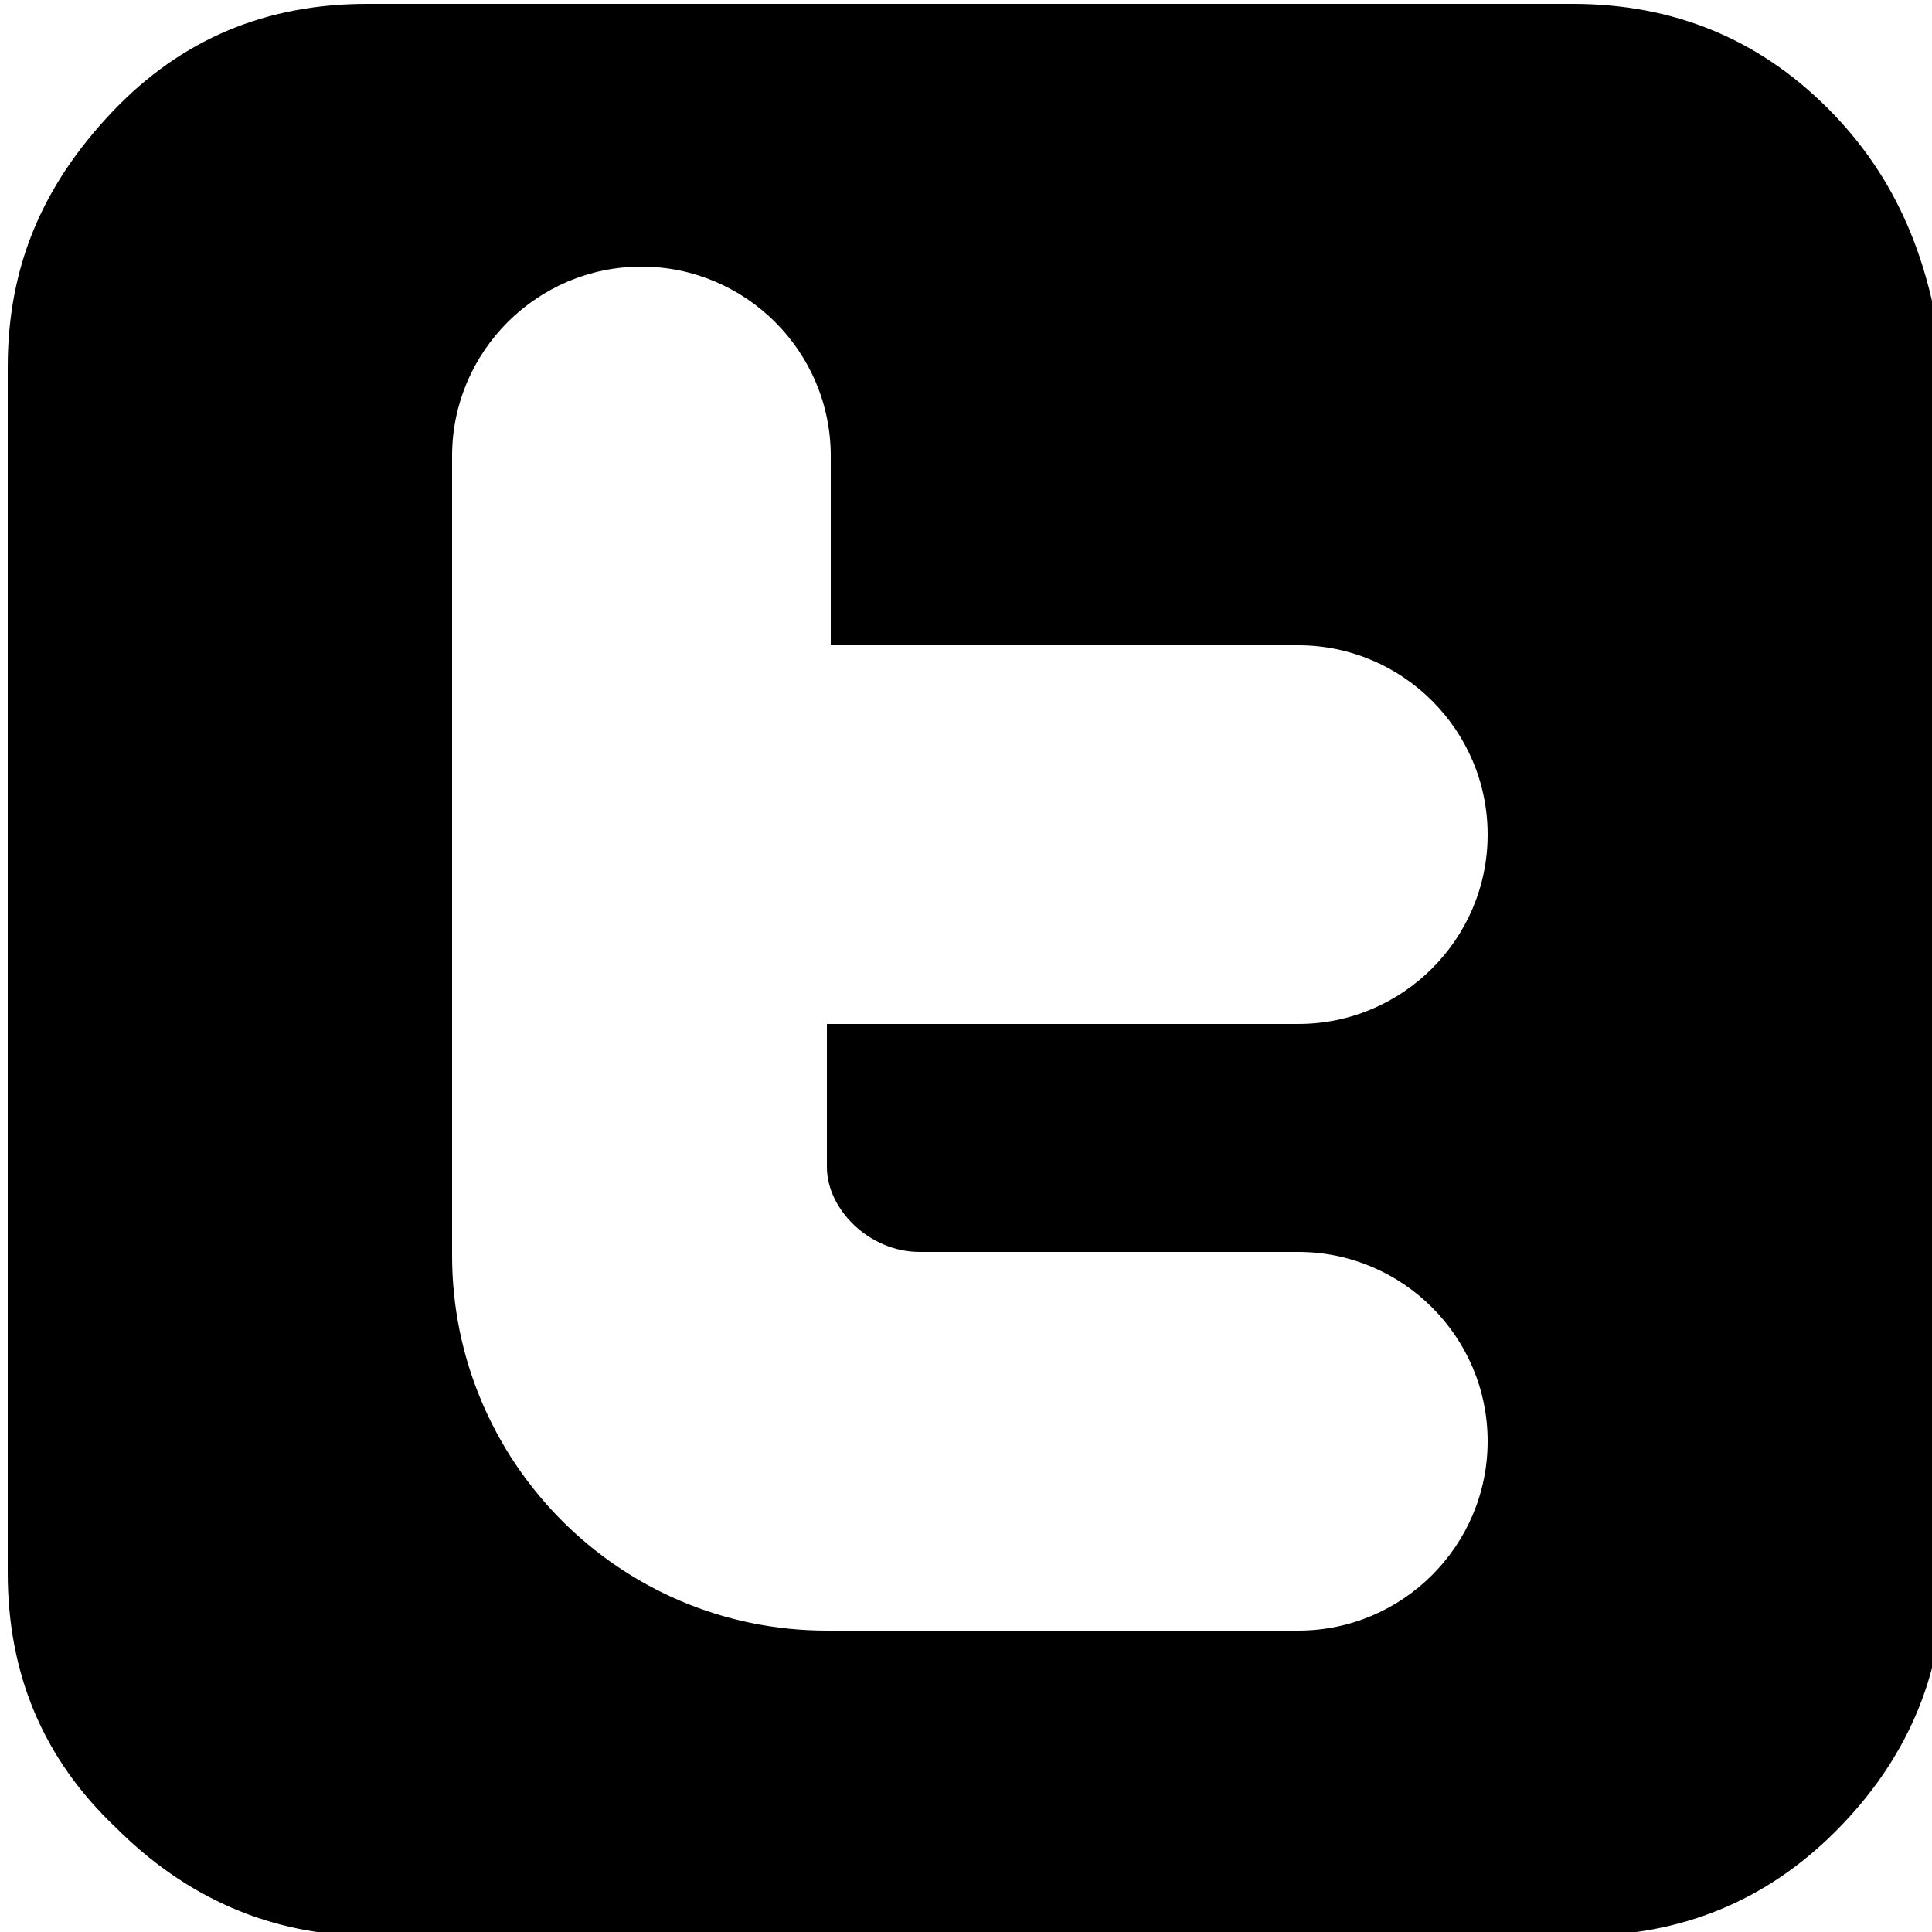
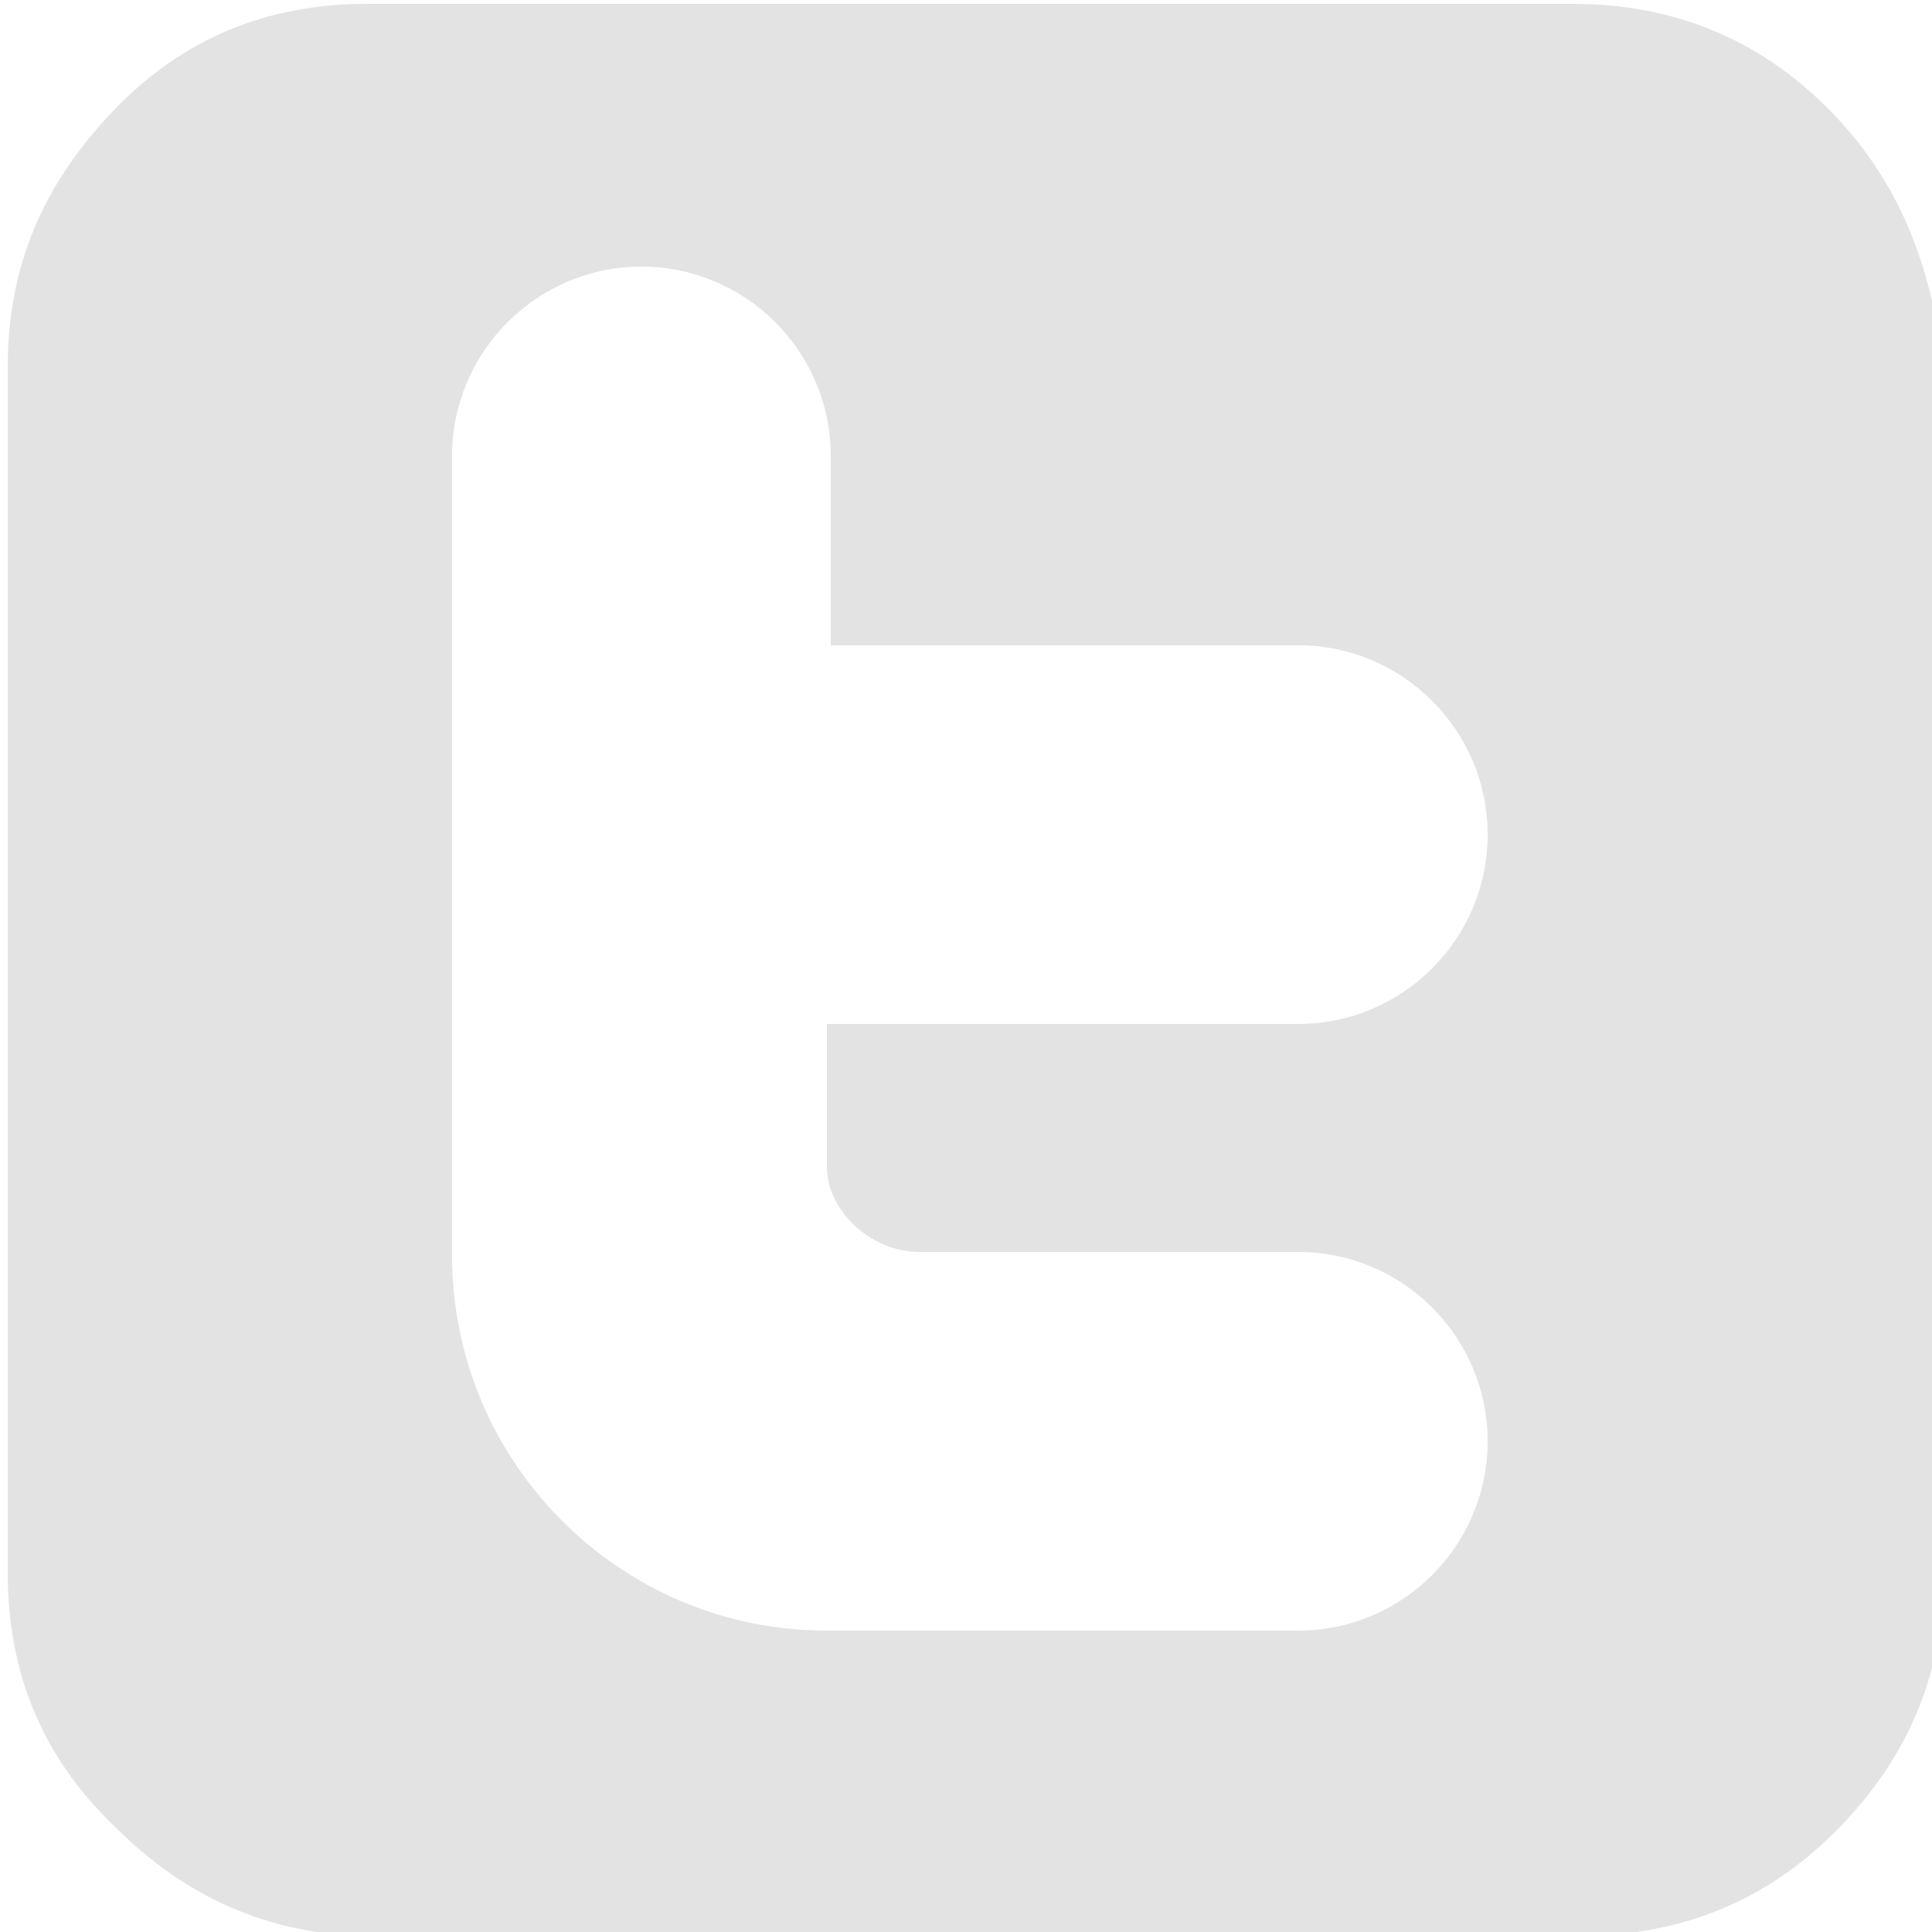
<svg xmlns="http://www.w3.org/2000/svg" width="14" height="14" viewBox="-25.2 5644.1 50 50">
-   <path d="M22.1 5646.9c-1.8-1.8-4-2.7-6.6-2.7h-31.2c-2.6 0-4.8 0.9-6.6 2.8s-2.7 4-2.7 6.6v31.2c0 2.6 0.9 4.8 2.8 6.6 1.8 1.8 4 2.8 6.6 2.8h31.3c2.6 0 4.8-0.9 6.6-2.7s2.8-4 2.8-6.6v-31.2C24.8 5650.9 23.9 5648.7 22.1 5646.9zM-1.4 5676.5H8.4c2.7 0 4.9 2.2 4.9 4.9 0 2.7-2.2 4.9-4.9 4.9H-3.8c-5.4 0-9.7-4.4-9.7-9.7v-20.7c0-2.7 2.2-4.9 4.9-4.9s4.9 2.2 4.9 4.9v4.9H8.4c2.7 0 4.9 2.2 4.9 4.9 0 2.7-2.2 4.9-4.9 4.9H-3.8v3.7C-3.8 5675.4-2.7 5676.5-1.4 5676.5z" />
+   <path style="fill: #e3e3e3" d="M22.1 5646.9c-1.8-1.8-4-2.7-6.6-2.7h-31.2c-2.6 0-4.8 0.9-6.6 2.8s-2.7 4-2.7 6.6v31.2c0 2.6 0.9 4.8 2.8 6.6 1.8 1.8 4 2.8 6.6 2.8h31.3c2.6 0 4.8-0.9 6.6-2.7s2.8-4 2.8-6.6v-31.2C24.8 5650.9 23.9 5648.7 22.1 5646.9zM-1.4 5676.5H8.4c2.7 0 4.9 2.2 4.9 4.9 0 2.7-2.2 4.9-4.9 4.9H-3.8c-5.4 0-9.7-4.4-9.7-9.7v-20.7c0-2.7 2.2-4.9 4.9-4.9s4.9 2.2 4.9 4.9v4.9H8.4c2.7 0 4.9 2.2 4.9 4.9 0 2.7-2.2 4.9-4.9 4.9H-3.8v3.7C-3.8 5675.4-2.7 5676.5-1.4 5676.5z" />
</svg>
